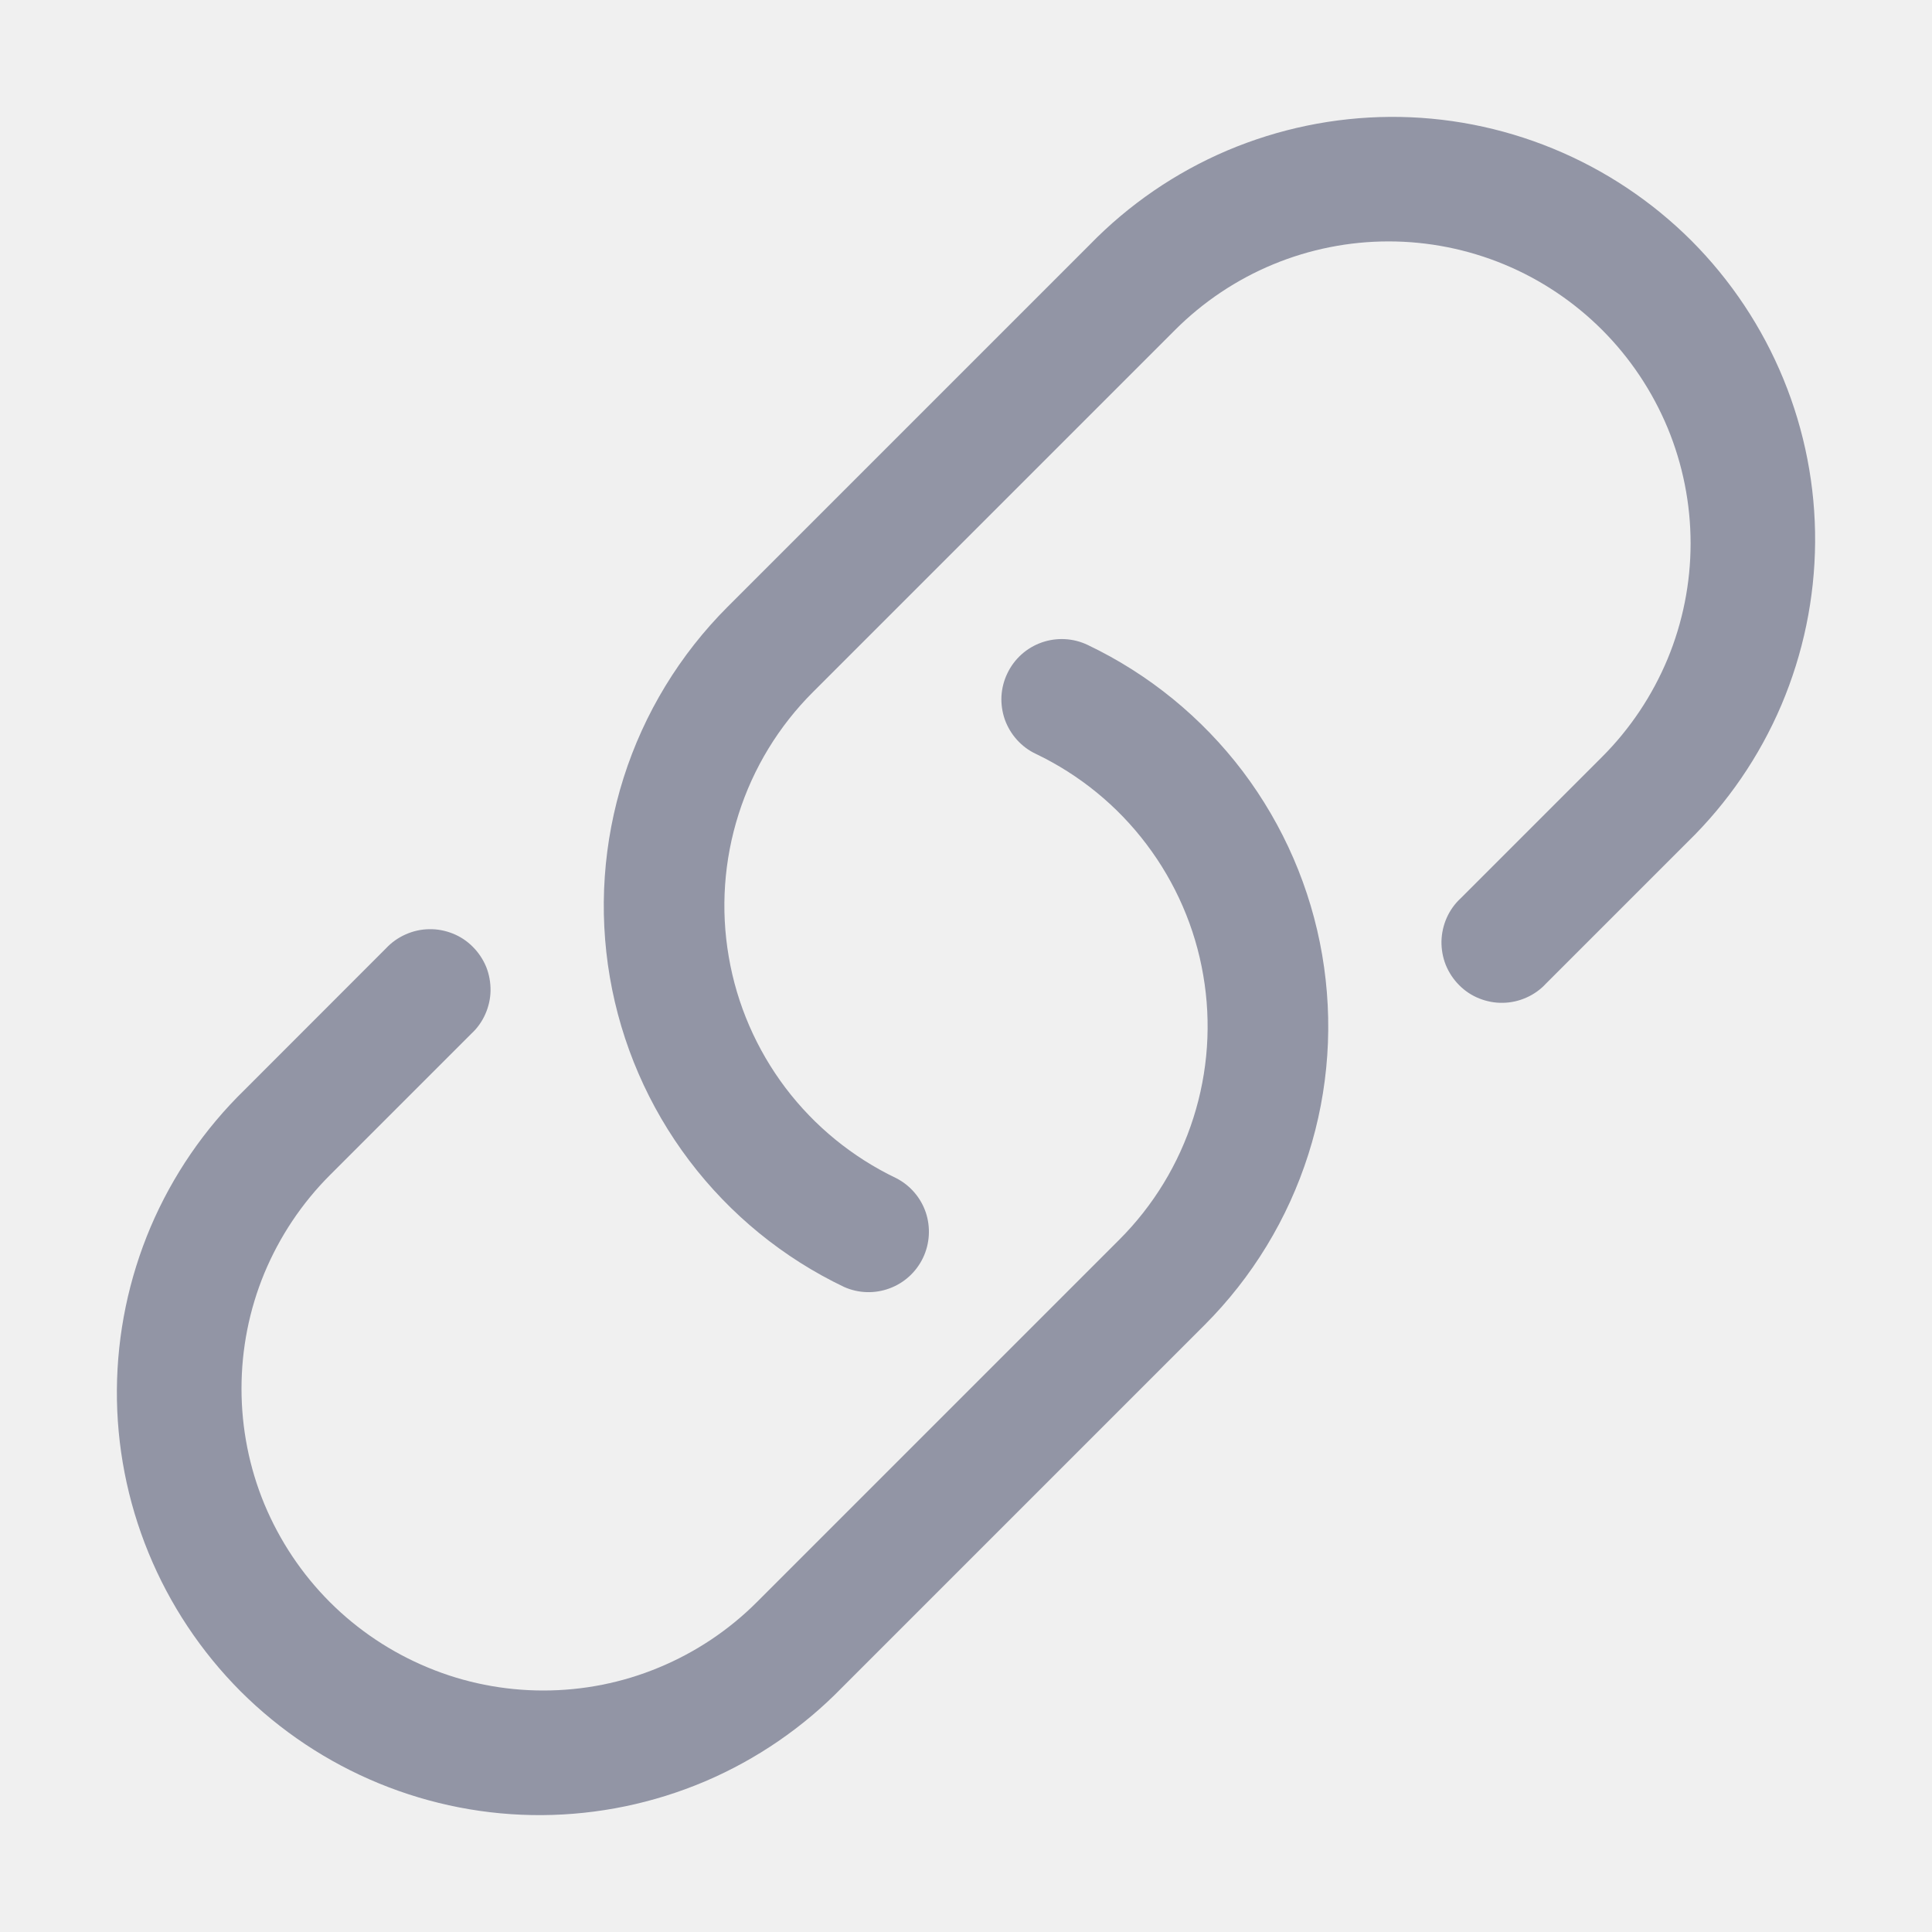
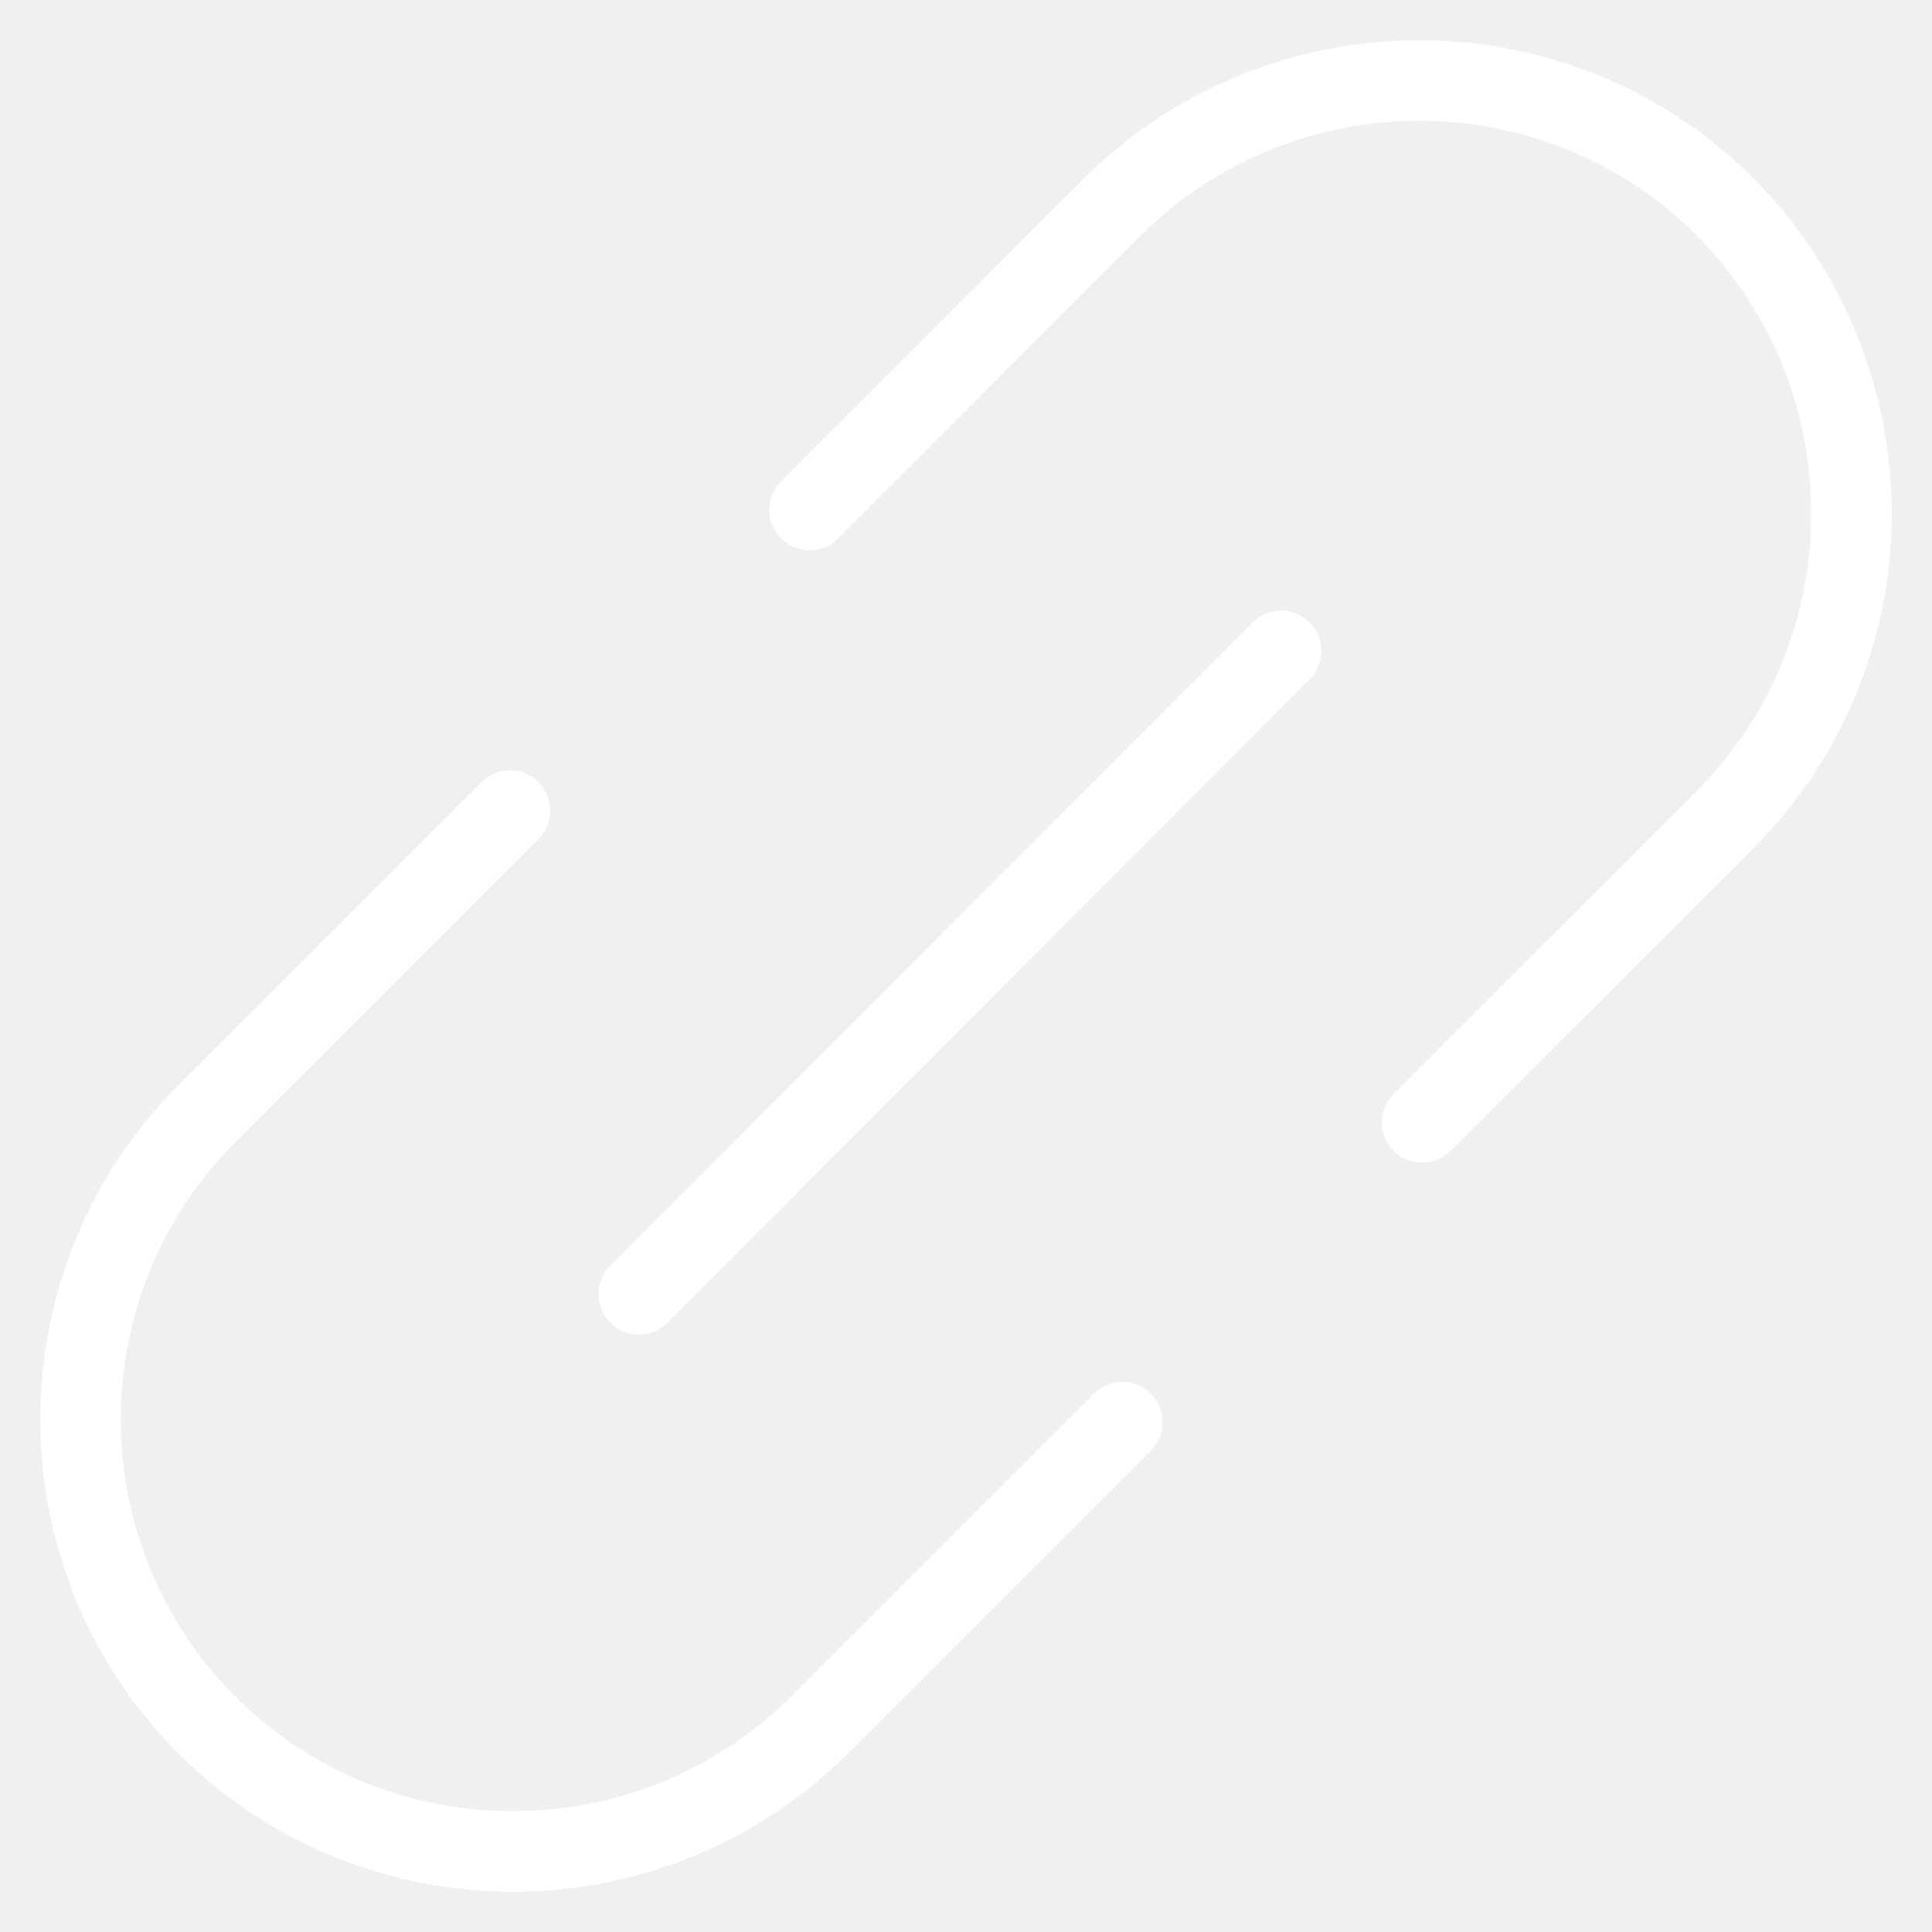
- <svg xmlns="http://www.w3.org/2000/svg" width="20" height="20" viewBox="0 0 20 20" fill="none">
-   <path fill-rule="evenodd" clip-rule="evenodd" d="M16.585 3.415C16.295 3.125 15.95 2.894 15.571 2.737C15.192 2.58 14.785 2.499 14.375 2.499C13.964 2.499 13.558 2.58 13.179 2.737C12.8 2.894 12.455 3.125 12.165 3.415L8.415 7.165C8.061 7.518 7.797 7.952 7.646 8.428C7.494 8.905 7.459 9.411 7.544 9.904C7.628 10.397 7.83 10.862 8.131 11.261C8.433 11.66 8.826 11.98 9.277 12.196C9.422 12.27 9.532 12.398 9.584 12.552C9.635 12.706 9.625 12.874 9.555 13.021C9.485 13.167 9.361 13.281 9.209 13.337C9.056 13.394 8.888 13.389 8.739 13.323C8.108 13.022 7.558 12.573 7.135 12.014C6.713 11.456 6.431 10.805 6.313 10.115C6.195 9.425 6.244 8.717 6.456 8.05C6.668 7.383 7.037 6.777 7.532 6.282L11.282 2.532C11.686 2.117 12.169 1.786 12.702 1.559C13.235 1.333 13.807 1.214 14.387 1.21C14.966 1.206 15.54 1.318 16.076 1.538C16.612 1.758 17.099 2.082 17.509 2.491C17.918 2.901 18.242 3.388 18.462 3.924C18.682 4.46 18.794 5.034 18.79 5.613C18.786 6.193 18.667 6.765 18.441 7.298C18.214 7.831 17.883 8.314 17.468 8.718L16.004 10.182C15.947 10.244 15.878 10.293 15.801 10.327C15.725 10.361 15.642 10.38 15.558 10.381C15.474 10.383 15.391 10.367 15.313 10.336C15.235 10.305 15.164 10.258 15.105 10.198C15.046 10.139 14.999 10.068 14.967 9.99C14.936 9.913 14.921 9.829 14.922 9.745C14.924 9.661 14.942 9.579 14.976 9.502C15.01 9.425 15.059 9.356 15.121 9.299L16.585 7.835C16.875 7.545 17.105 7.2 17.263 6.821C17.42 6.442 17.501 6.035 17.501 5.625C17.501 5.215 17.42 4.808 17.263 4.429C17.105 4.05 16.875 3.705 16.585 3.415ZM10.428 6.971C10.499 6.821 10.627 6.706 10.783 6.651C10.94 6.596 11.111 6.605 11.261 6.677C11.892 6.978 12.442 7.427 12.865 7.985C13.287 8.544 13.569 9.195 13.687 9.885C13.805 10.575 13.757 11.283 13.544 11.95C13.332 12.617 12.963 13.223 12.468 13.718L8.718 17.468C8.314 17.883 7.831 18.214 7.298 18.441C6.765 18.667 6.193 18.786 5.613 18.79C5.034 18.794 4.46 18.682 3.924 18.462C3.388 18.242 2.901 17.918 2.491 17.509C2.082 17.099 1.758 16.612 1.538 16.076C1.318 15.54 1.206 14.966 1.21 14.387C1.214 13.807 1.333 13.235 1.559 12.702C1.786 12.169 2.117 11.686 2.532 11.282L3.996 9.817C4.053 9.756 4.122 9.707 4.199 9.673C4.275 9.639 4.358 9.62 4.442 9.619C4.526 9.617 4.609 9.633 4.687 9.664C4.765 9.695 4.836 9.742 4.895 9.802C4.954 9.861 5.001 9.932 5.033 10.009C5.064 10.087 5.079 10.171 5.078 10.255C5.077 10.338 5.058 10.421 5.024 10.498C4.99 10.575 4.941 10.644 4.879 10.701L3.415 12.165C3.125 12.455 2.895 12.8 2.737 13.179C2.58 13.558 2.5 13.964 2.5 14.375C2.5 14.785 2.58 15.192 2.737 15.571C2.895 15.95 3.125 16.295 3.415 16.585C3.705 16.875 4.05 17.105 4.429 17.262C4.808 17.42 5.215 17.5 5.625 17.5C6.035 17.5 6.442 17.42 6.821 17.262C7.2 17.105 7.545 16.875 7.835 16.585L11.585 12.835C11.939 12.482 12.203 12.048 12.354 11.572C12.506 11.095 12.541 10.589 12.456 10.096C12.372 9.603 12.17 9.138 11.868 8.739C11.567 8.34 11.174 8.02 10.723 7.804C10.648 7.769 10.582 7.719 10.527 7.658C10.472 7.597 10.43 7.526 10.402 7.449C10.375 7.371 10.363 7.289 10.367 7.207C10.372 7.125 10.392 7.045 10.428 6.971Z" fill="#9295A5" />
+ <svg xmlns="http://www.w3.org/2000/svg" width="24" height="24" viewBox="0 0 24 24" fill="none">
+   <path d="M6.334 10.07L2.57 13.834C0.477 15.928 0.477 19.335 2.57 21.429C4.664 23.523 8.072 23.523 10.18 21.429L13.943 17.666" stroke="white" stroke-linecap="round" stroke-linejoin="round" />
+   <path d="M17.666 13.943L21.43 10.18C23.523 8.086 23.523 4.678 21.43 2.57C19.335 0.477 15.928 0.477 13.82 2.57L10.057 6.334" stroke="white" stroke-linecap="round" stroke-linejoin="round" />
+   <path d="M7.935 16.078L15.914 8.086" stroke="white" stroke-linecap="round" stroke-linejoin="round" />
</svg>
